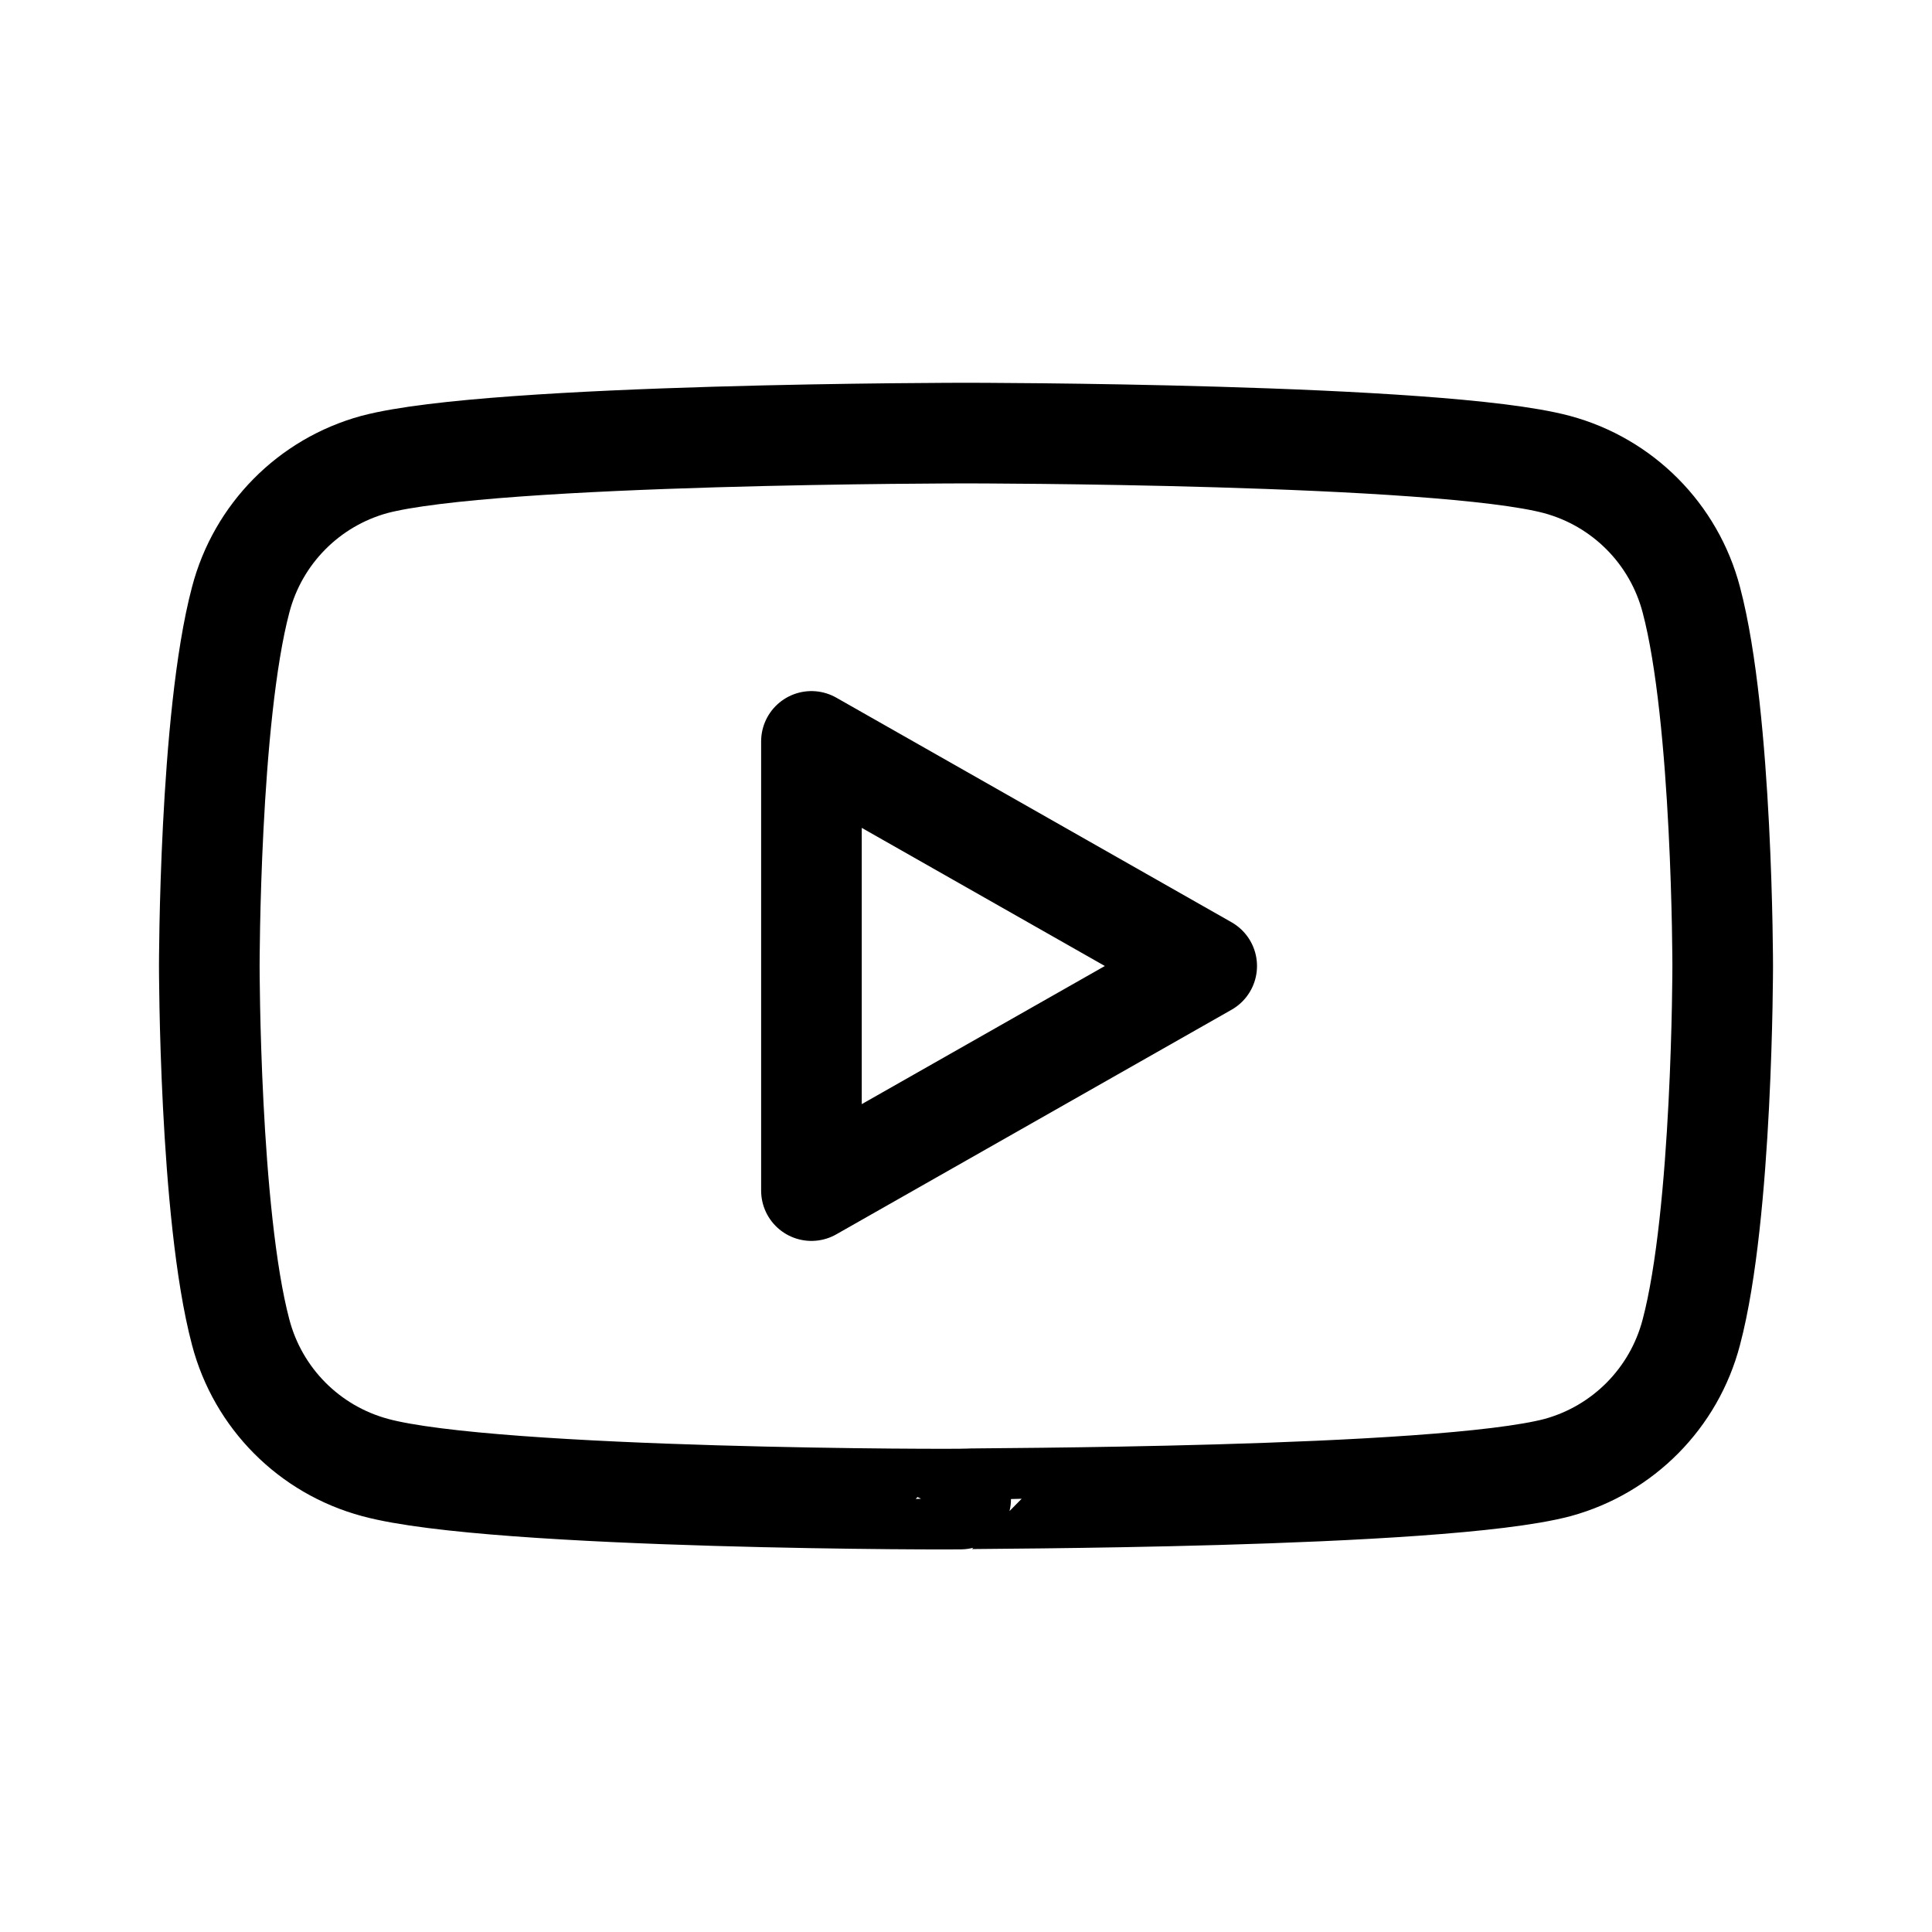
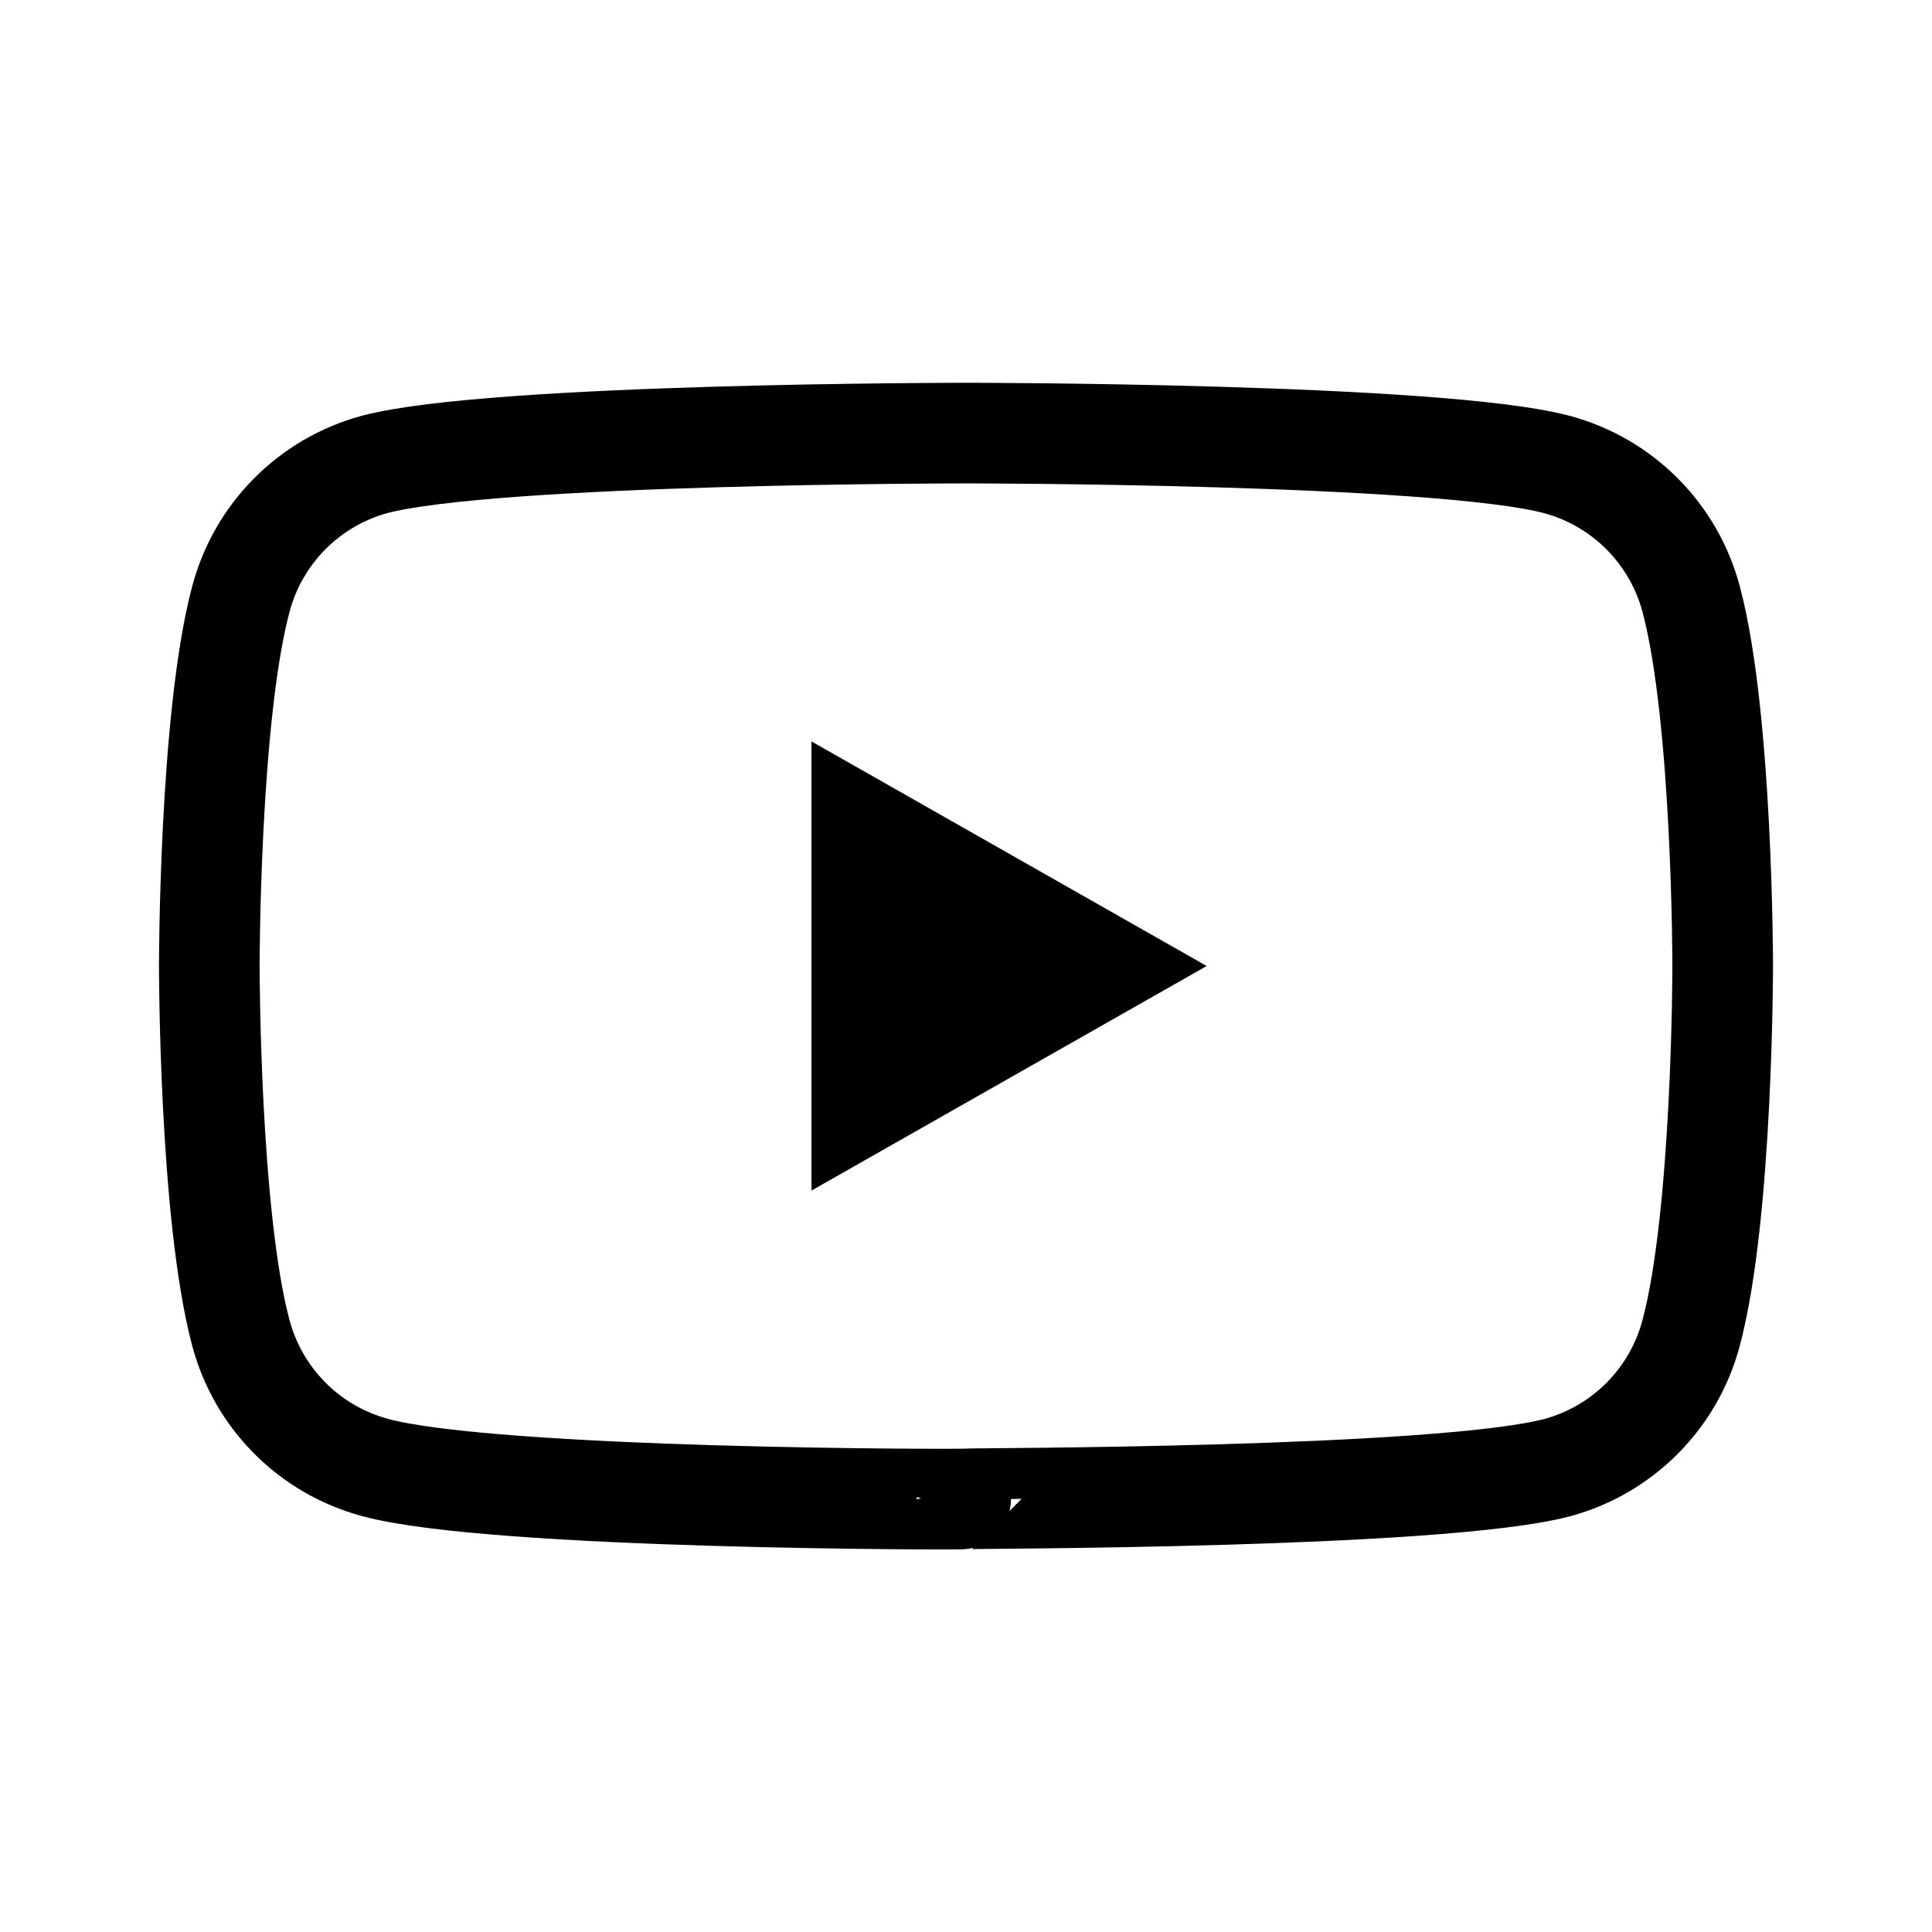
<svg xmlns="http://www.w3.org/2000/svg" viewBox="0 0 24 24" fill="none" stroke="currentColor" stroke-width="1.25" stroke-linecap="round" stroke-linejoin="round">
-   <path d="M21.01 7.45a2.36 2.36 0 0 0-1.67-1.68C17.88 5.38 12 5.38 12 5.38s-5.88 0-7.35 0.39A2.36 2.36 0 0 0 2.99 7.45C2.6 8.92 2.6 12 2.6 12s0 3.08 0.39 4.55a2.36 2.36 0 0 0 1.67 1.68c1.47 0.4 7.34 0.4 7.34 0.39s5.88 0 7.35-0.39a2.36 2.36 0 0 0 1.66-1.68C21.4 15.08 21.4 12 21.4 12s0-3.08-0.39-4.55zM10.08 14.79V9.21L14.99 12l-4.91 2.79z" />
+   <path d="M 21.01,7.45 A 2.36,2.36 0 0 0 19.34,5.77 C 17.88,5.38 12,5.38 12,5.38 c 0,0 -5.88,0 -7.35,0.39 A 2.36,2.36 0 0 0 2.99,7.45 C 2.6,8.92 2.6,12 2.6,12 c 0,0 0,3.08 0.39,4.55 a 2.36,2.36 0 0 0 1.67,1.68 c 1.47,0.4 7.34,0.4 7.34,0.39 0,-0.01 5.88,0 7.35,-0.39 a 2.36,2.36 0 0 0 1.66,-1.68 C 21.4,15.08 21.4,12 21.4,12 c 0,0 0,-3.08 -0.39,-4.55 z" />
+   <path fill="currentColor" stroke="none" d="M 10.08,14.79 V 9.21 L 14.99,12 Z" />
</svg>
